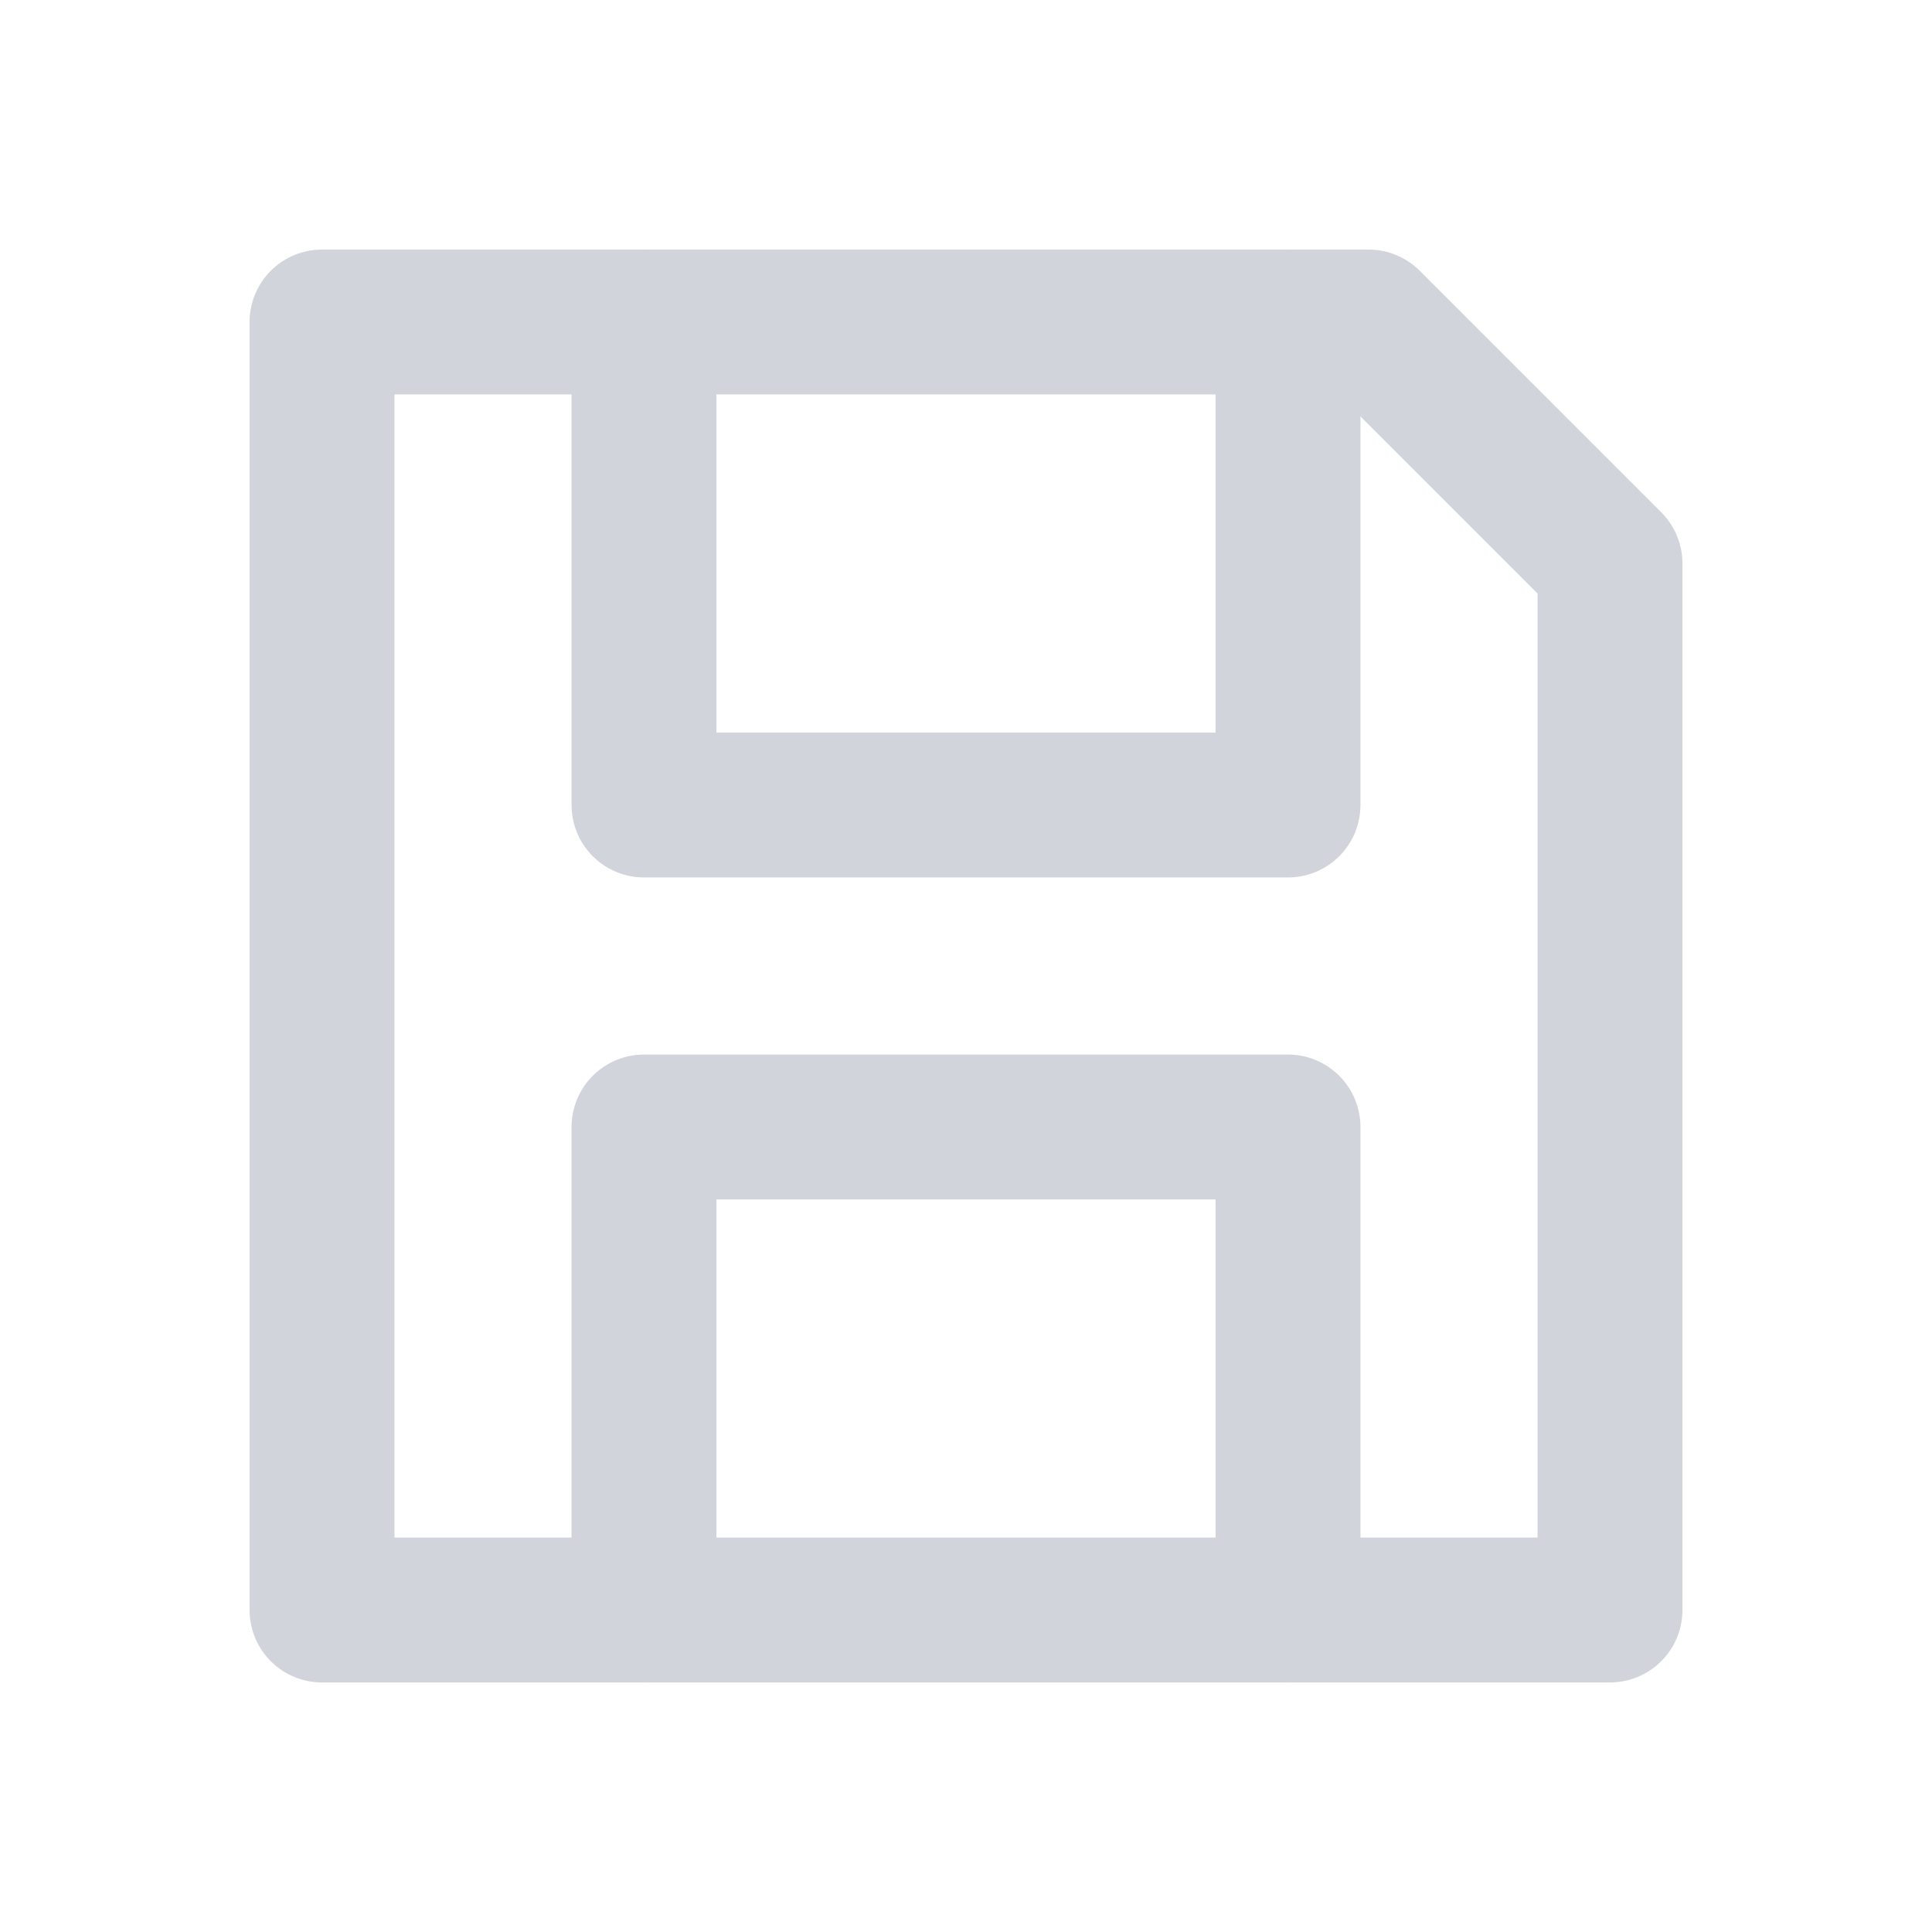
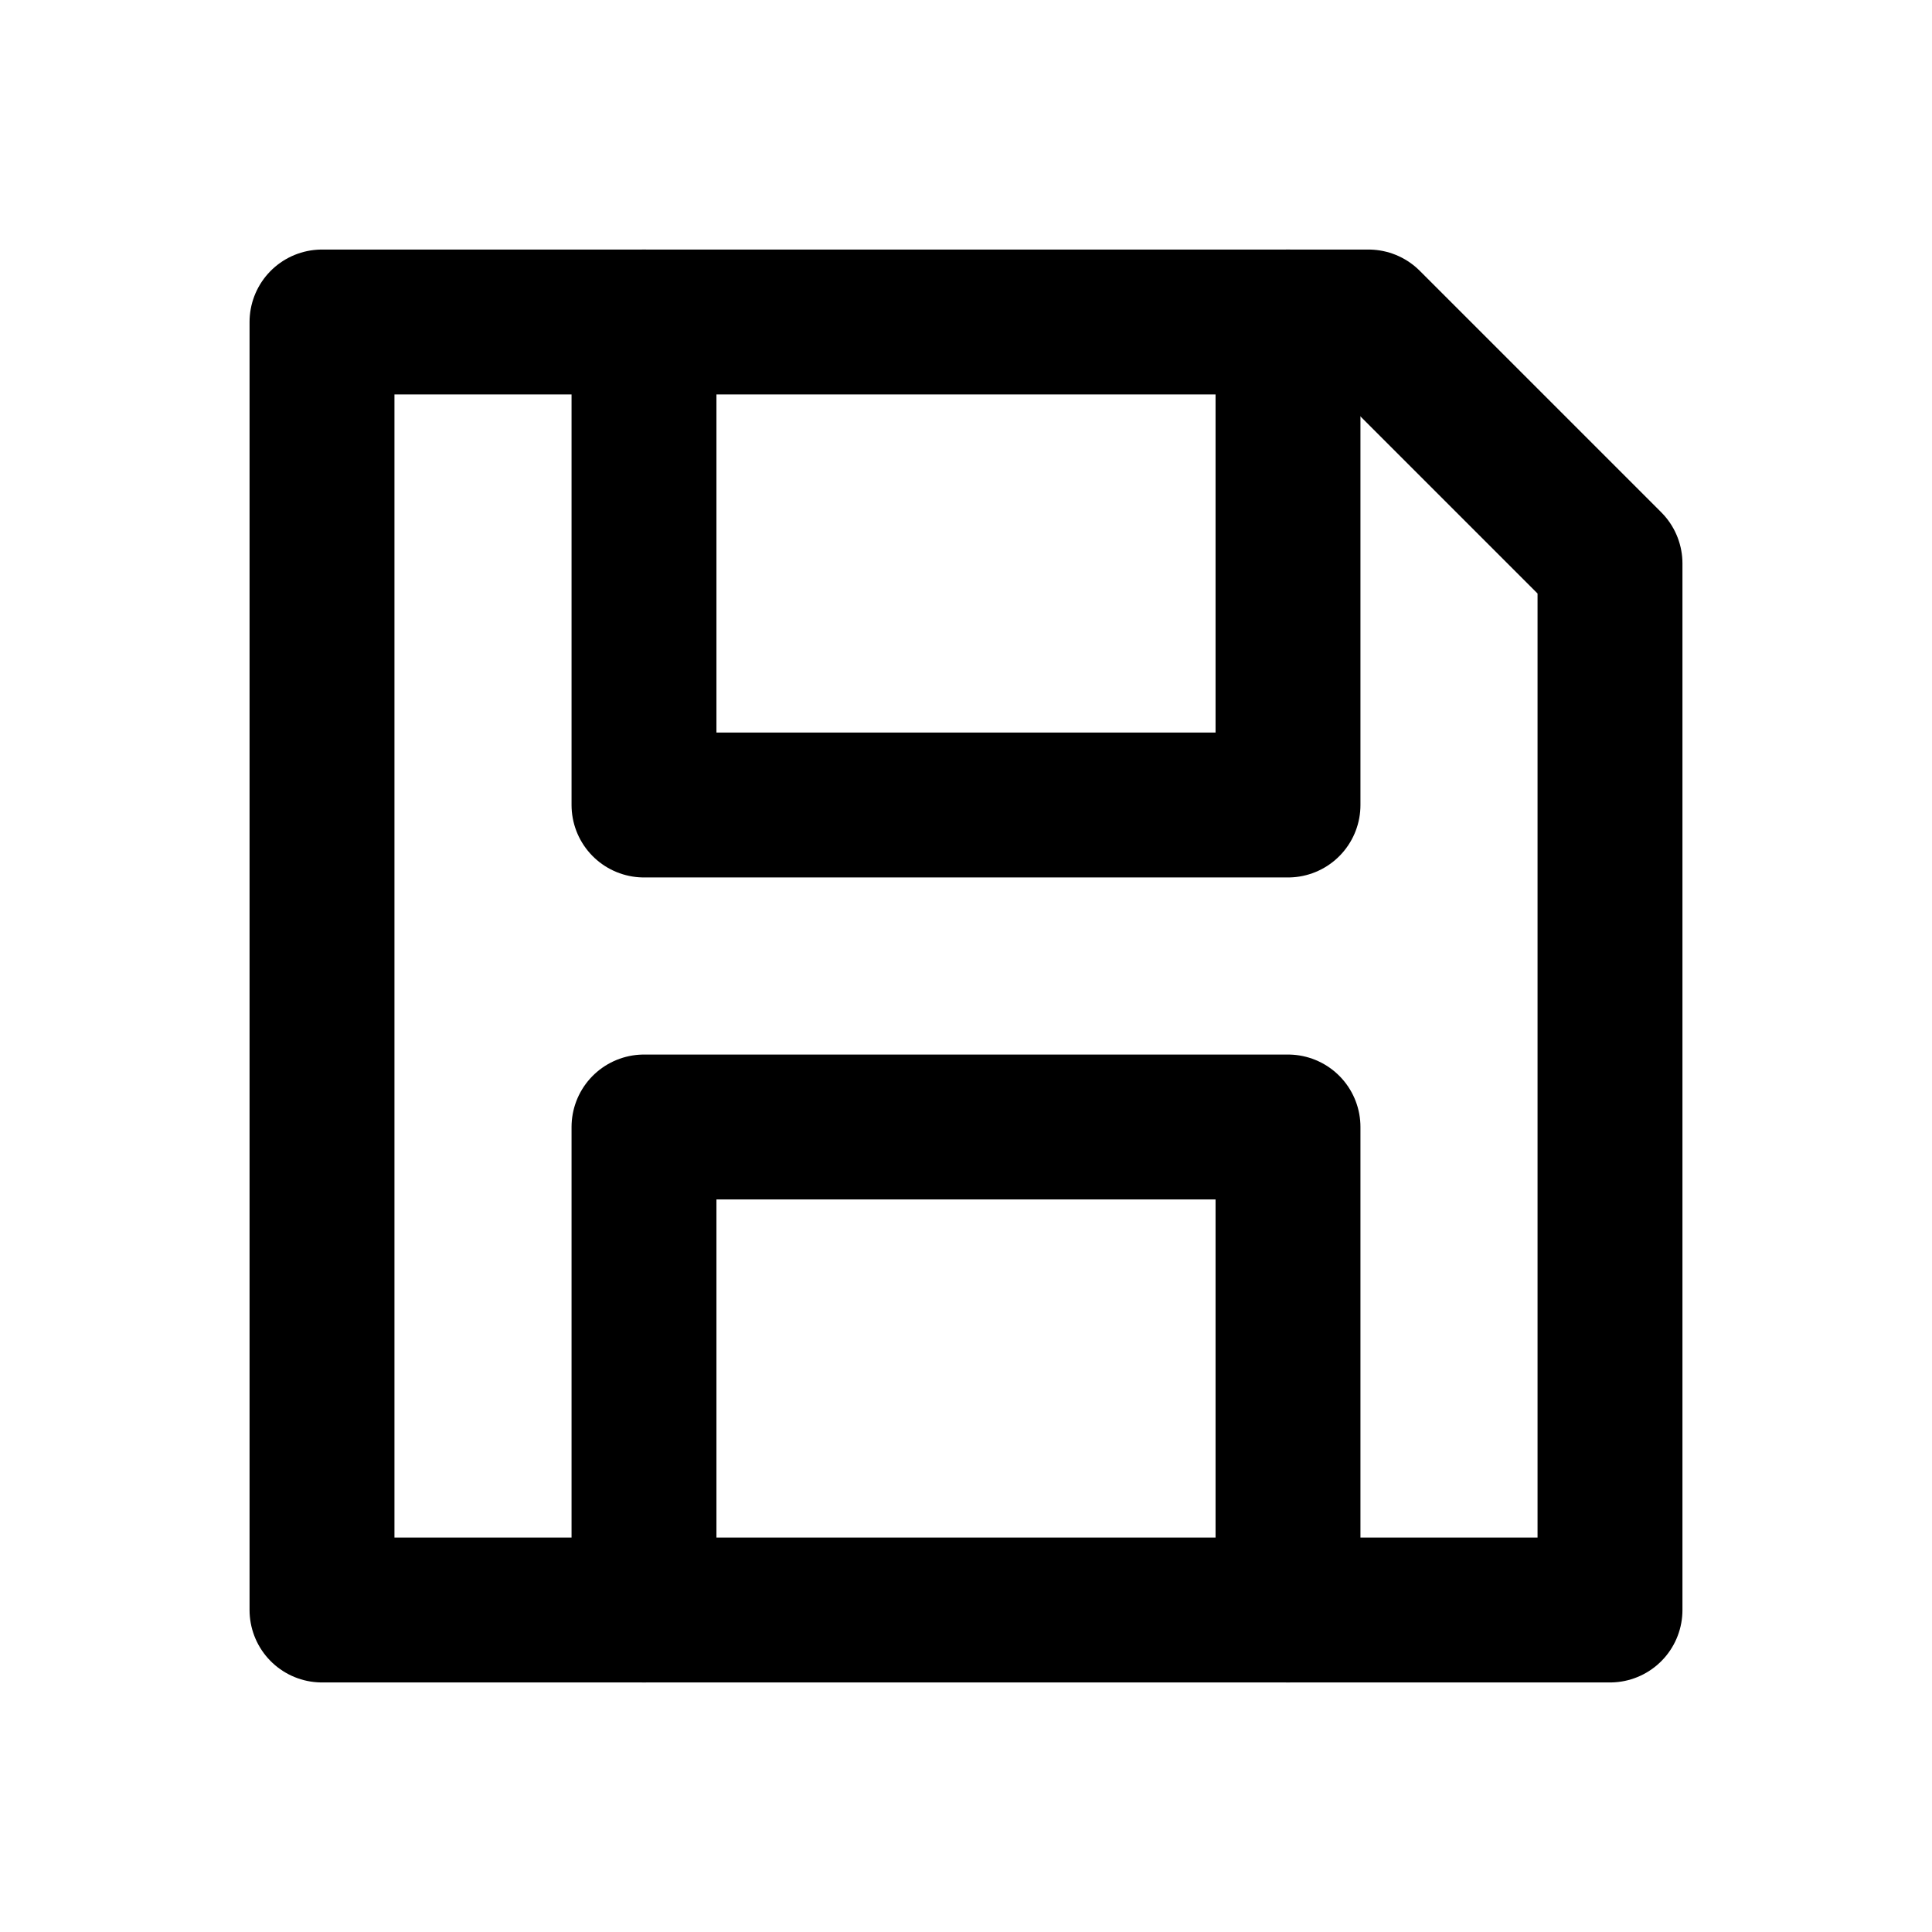
- <svg xmlns="http://www.w3.org/2000/svg" viewBox="0 0 24 24" fill="none" stroke="#d1d5db" stroke-width="1.8" stroke-linecap="round" stroke-linejoin="round">
+ <svg xmlns="http://www.w3.org/2000/svg" viewBox="0 0 24 24" fill="none" stroke="currentColor" stroke-width="1.8" stroke-linecap="round" stroke-linejoin="round">
  <path d="M4 4h13l3 3v13H4z" />
  <path d="M8 4v6h8V4" />
  <path d="M8 20v-6h8v6" />
</svg>
